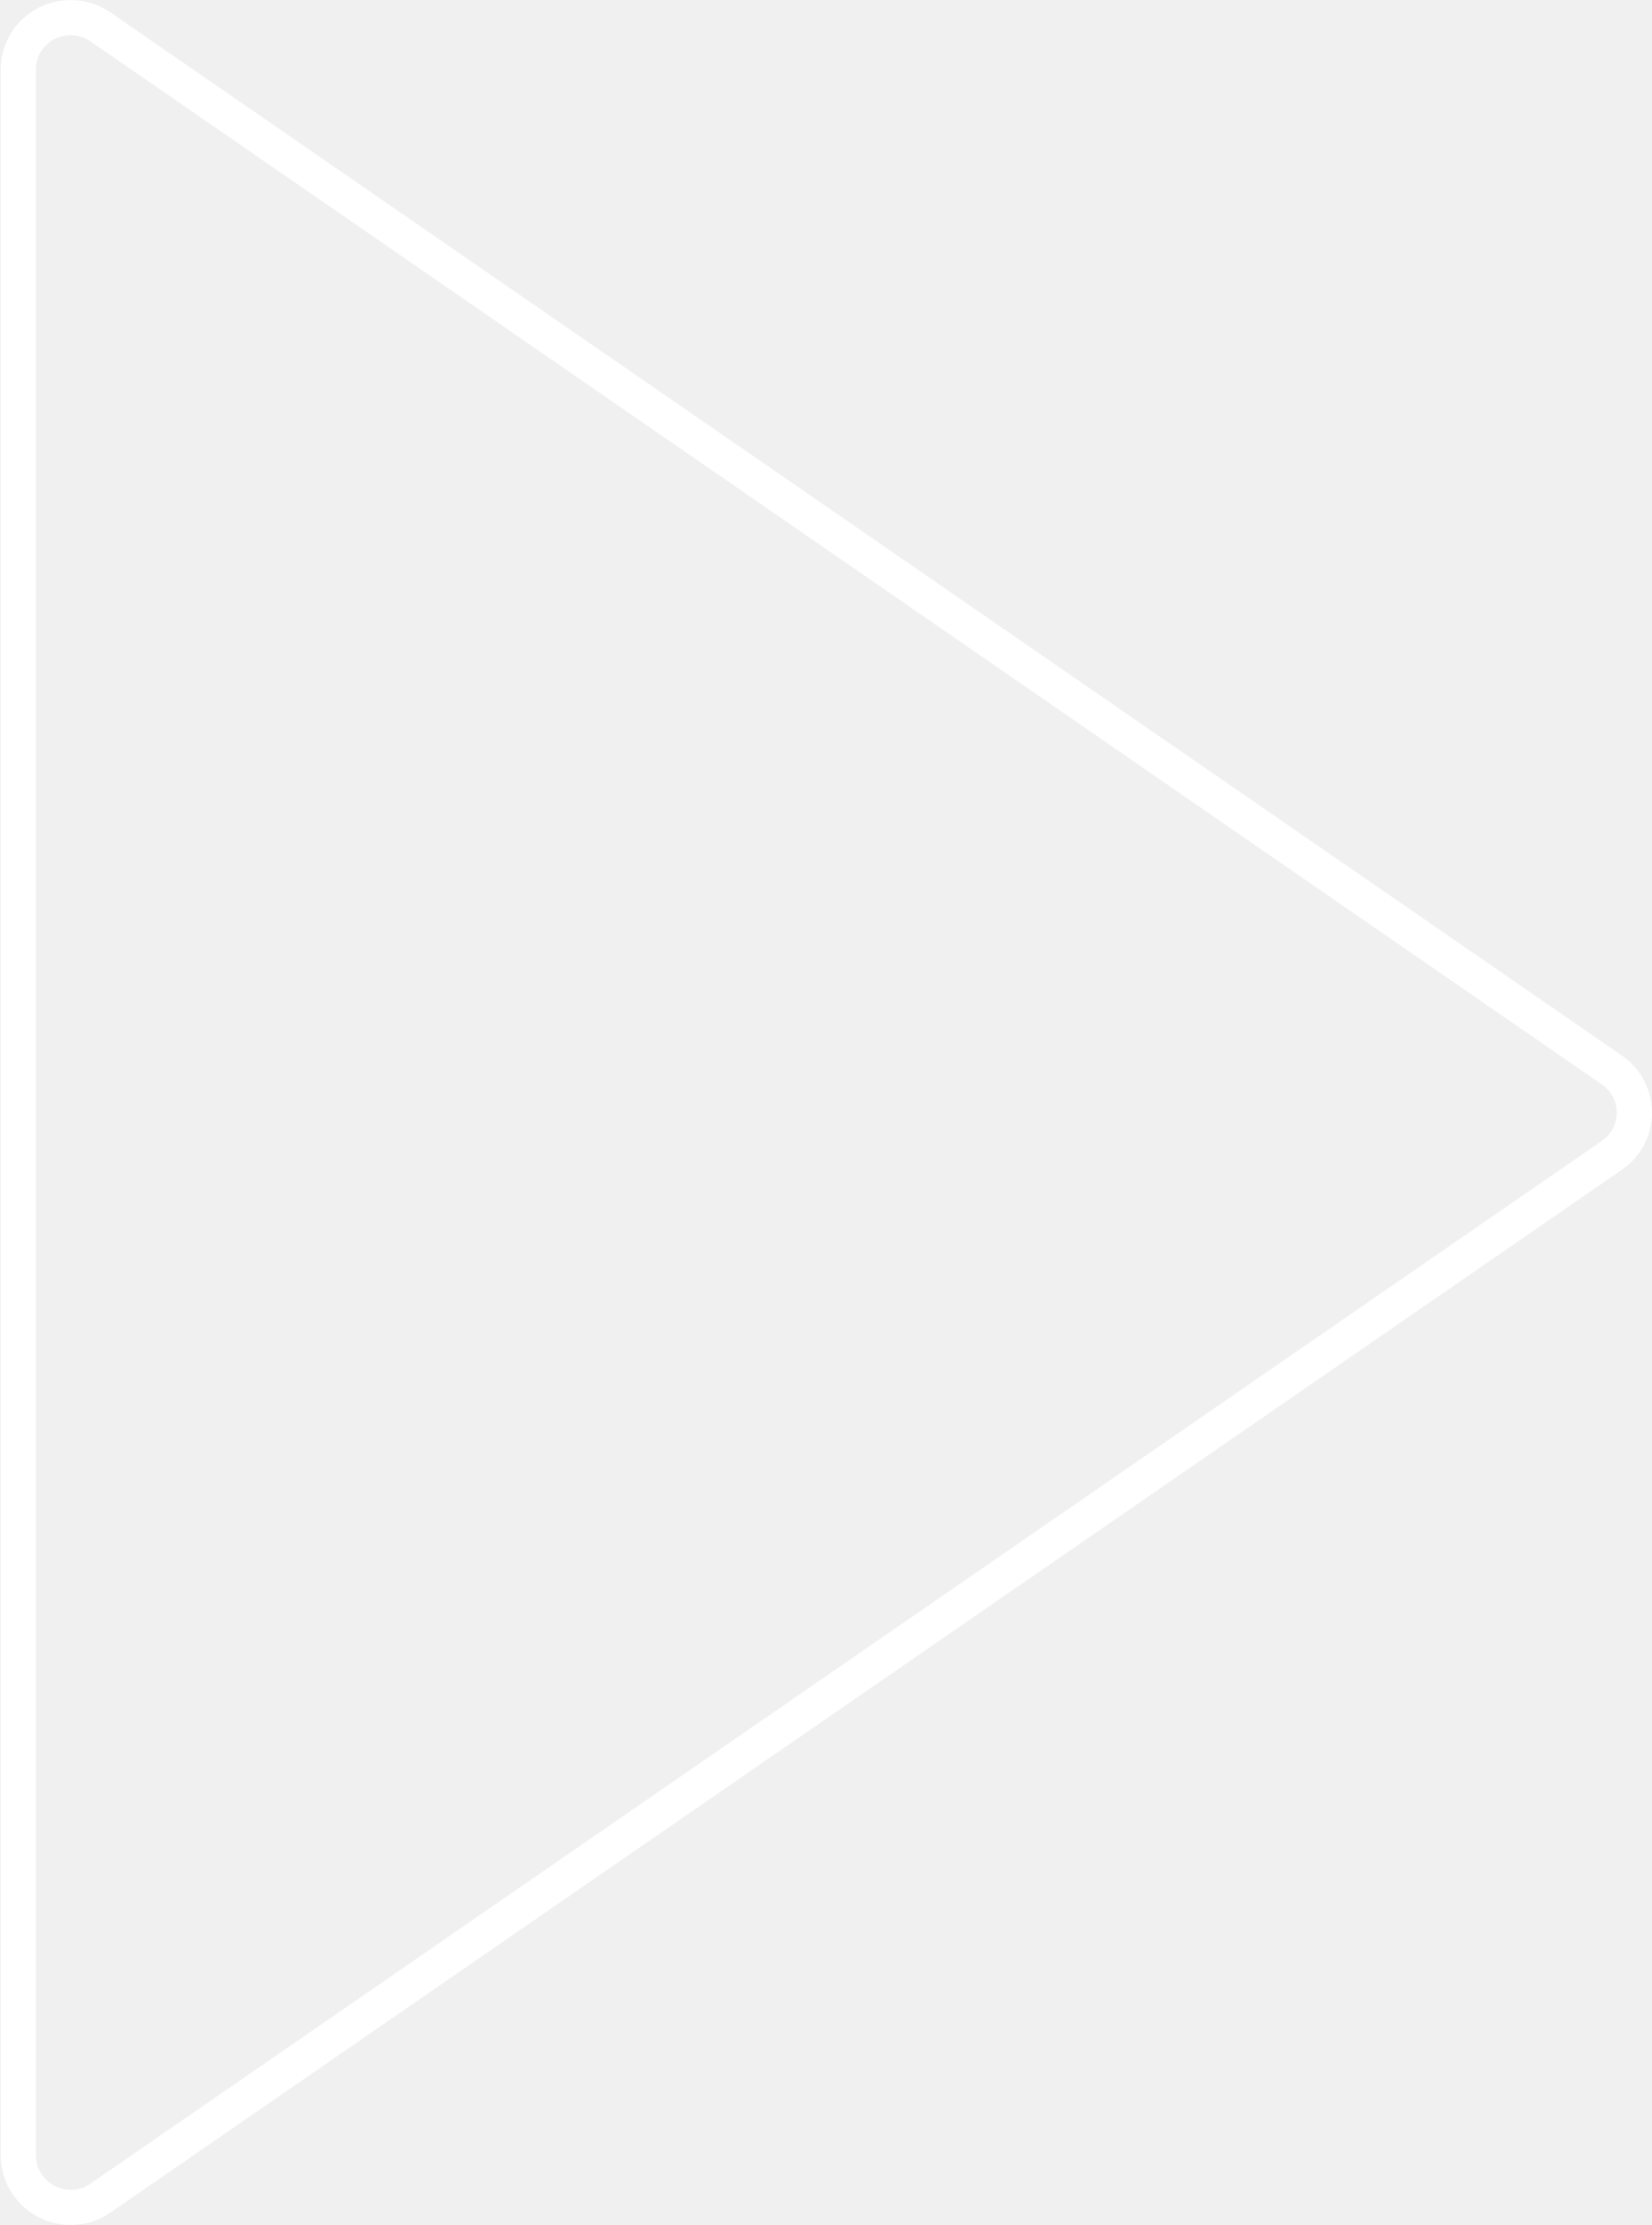
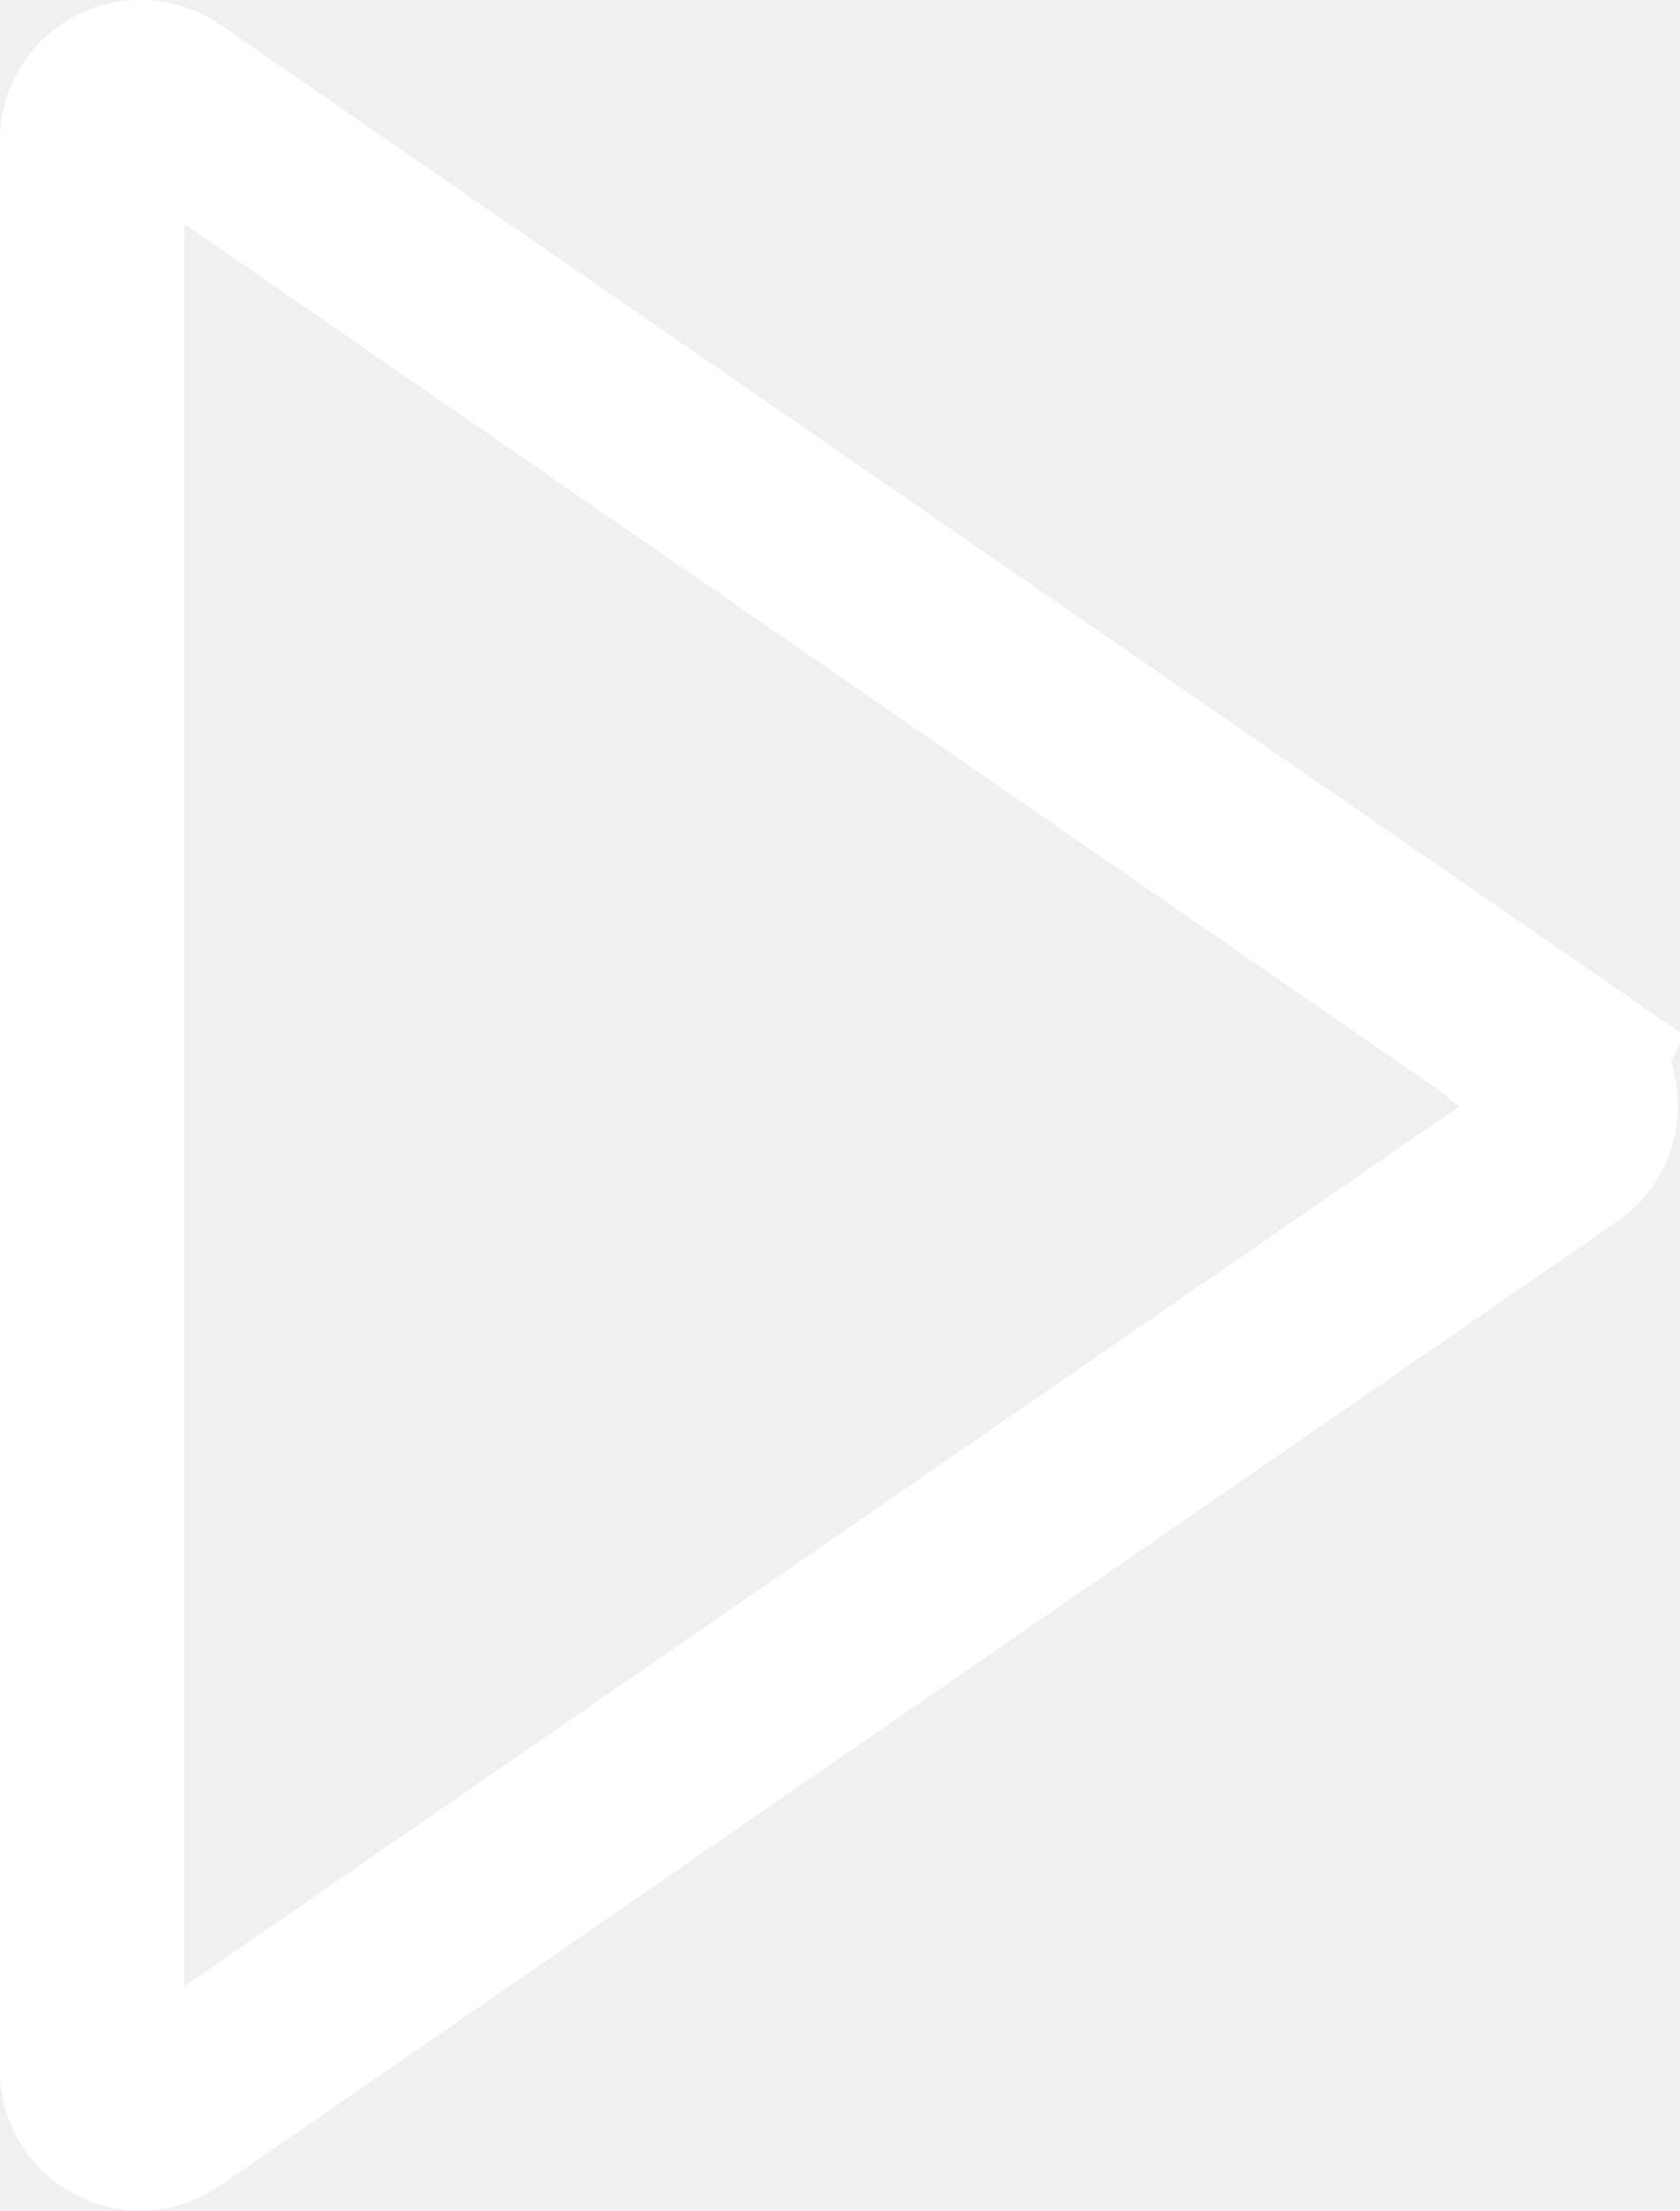
- <svg xmlns="http://www.w3.org/2000/svg" id="Layer_1" data-name="Layer 1" viewBox="0 0 46.99 63.31">
+ <svg xmlns="http://www.w3.org/2000/svg" id="Layer_1" data-name="Layer 1" viewBox="0 0 51.65 67.98">
  <defs>
-     <style>.cls-1{fill:none;stroke:#fff;stroke-miterlimit:10;}</style>
+     <style>.cls-1{fill:none;stroke:#fff;stroke-miterlimit:10;stroke-width:5.67px;}</style>
  </defs>
-   <path id="play-button" class="cls-1" d="M220.57,172.18l-43-29.68a1.5,1.5,0,0,0-2.07.38,1.52,1.52,0,0,0-.26.85v59.34a1.49,1.49,0,0,0,2.33,1.22l43-29.67a1.47,1.47,0,0,0,0-2.44Z" transform="translate(-174.72 -141.74)" />
+   <path id="play-button" class="cls-1" d="M45.85,30.44,2.85.76a1.5,1.5,0,0,0-2.07.38A1.52,1.52,0,0,0,.52,2V61.33A1.49,1.49,0,0,0,2,62.81a1.43,1.43,0,0,0,.83-.26l43-29.67a1.48,1.48,0,0,0,.4-2,1.52,1.52,0,0,0-.4-.4Z" transform="translate(2.31 2.33)" />
</svg>
